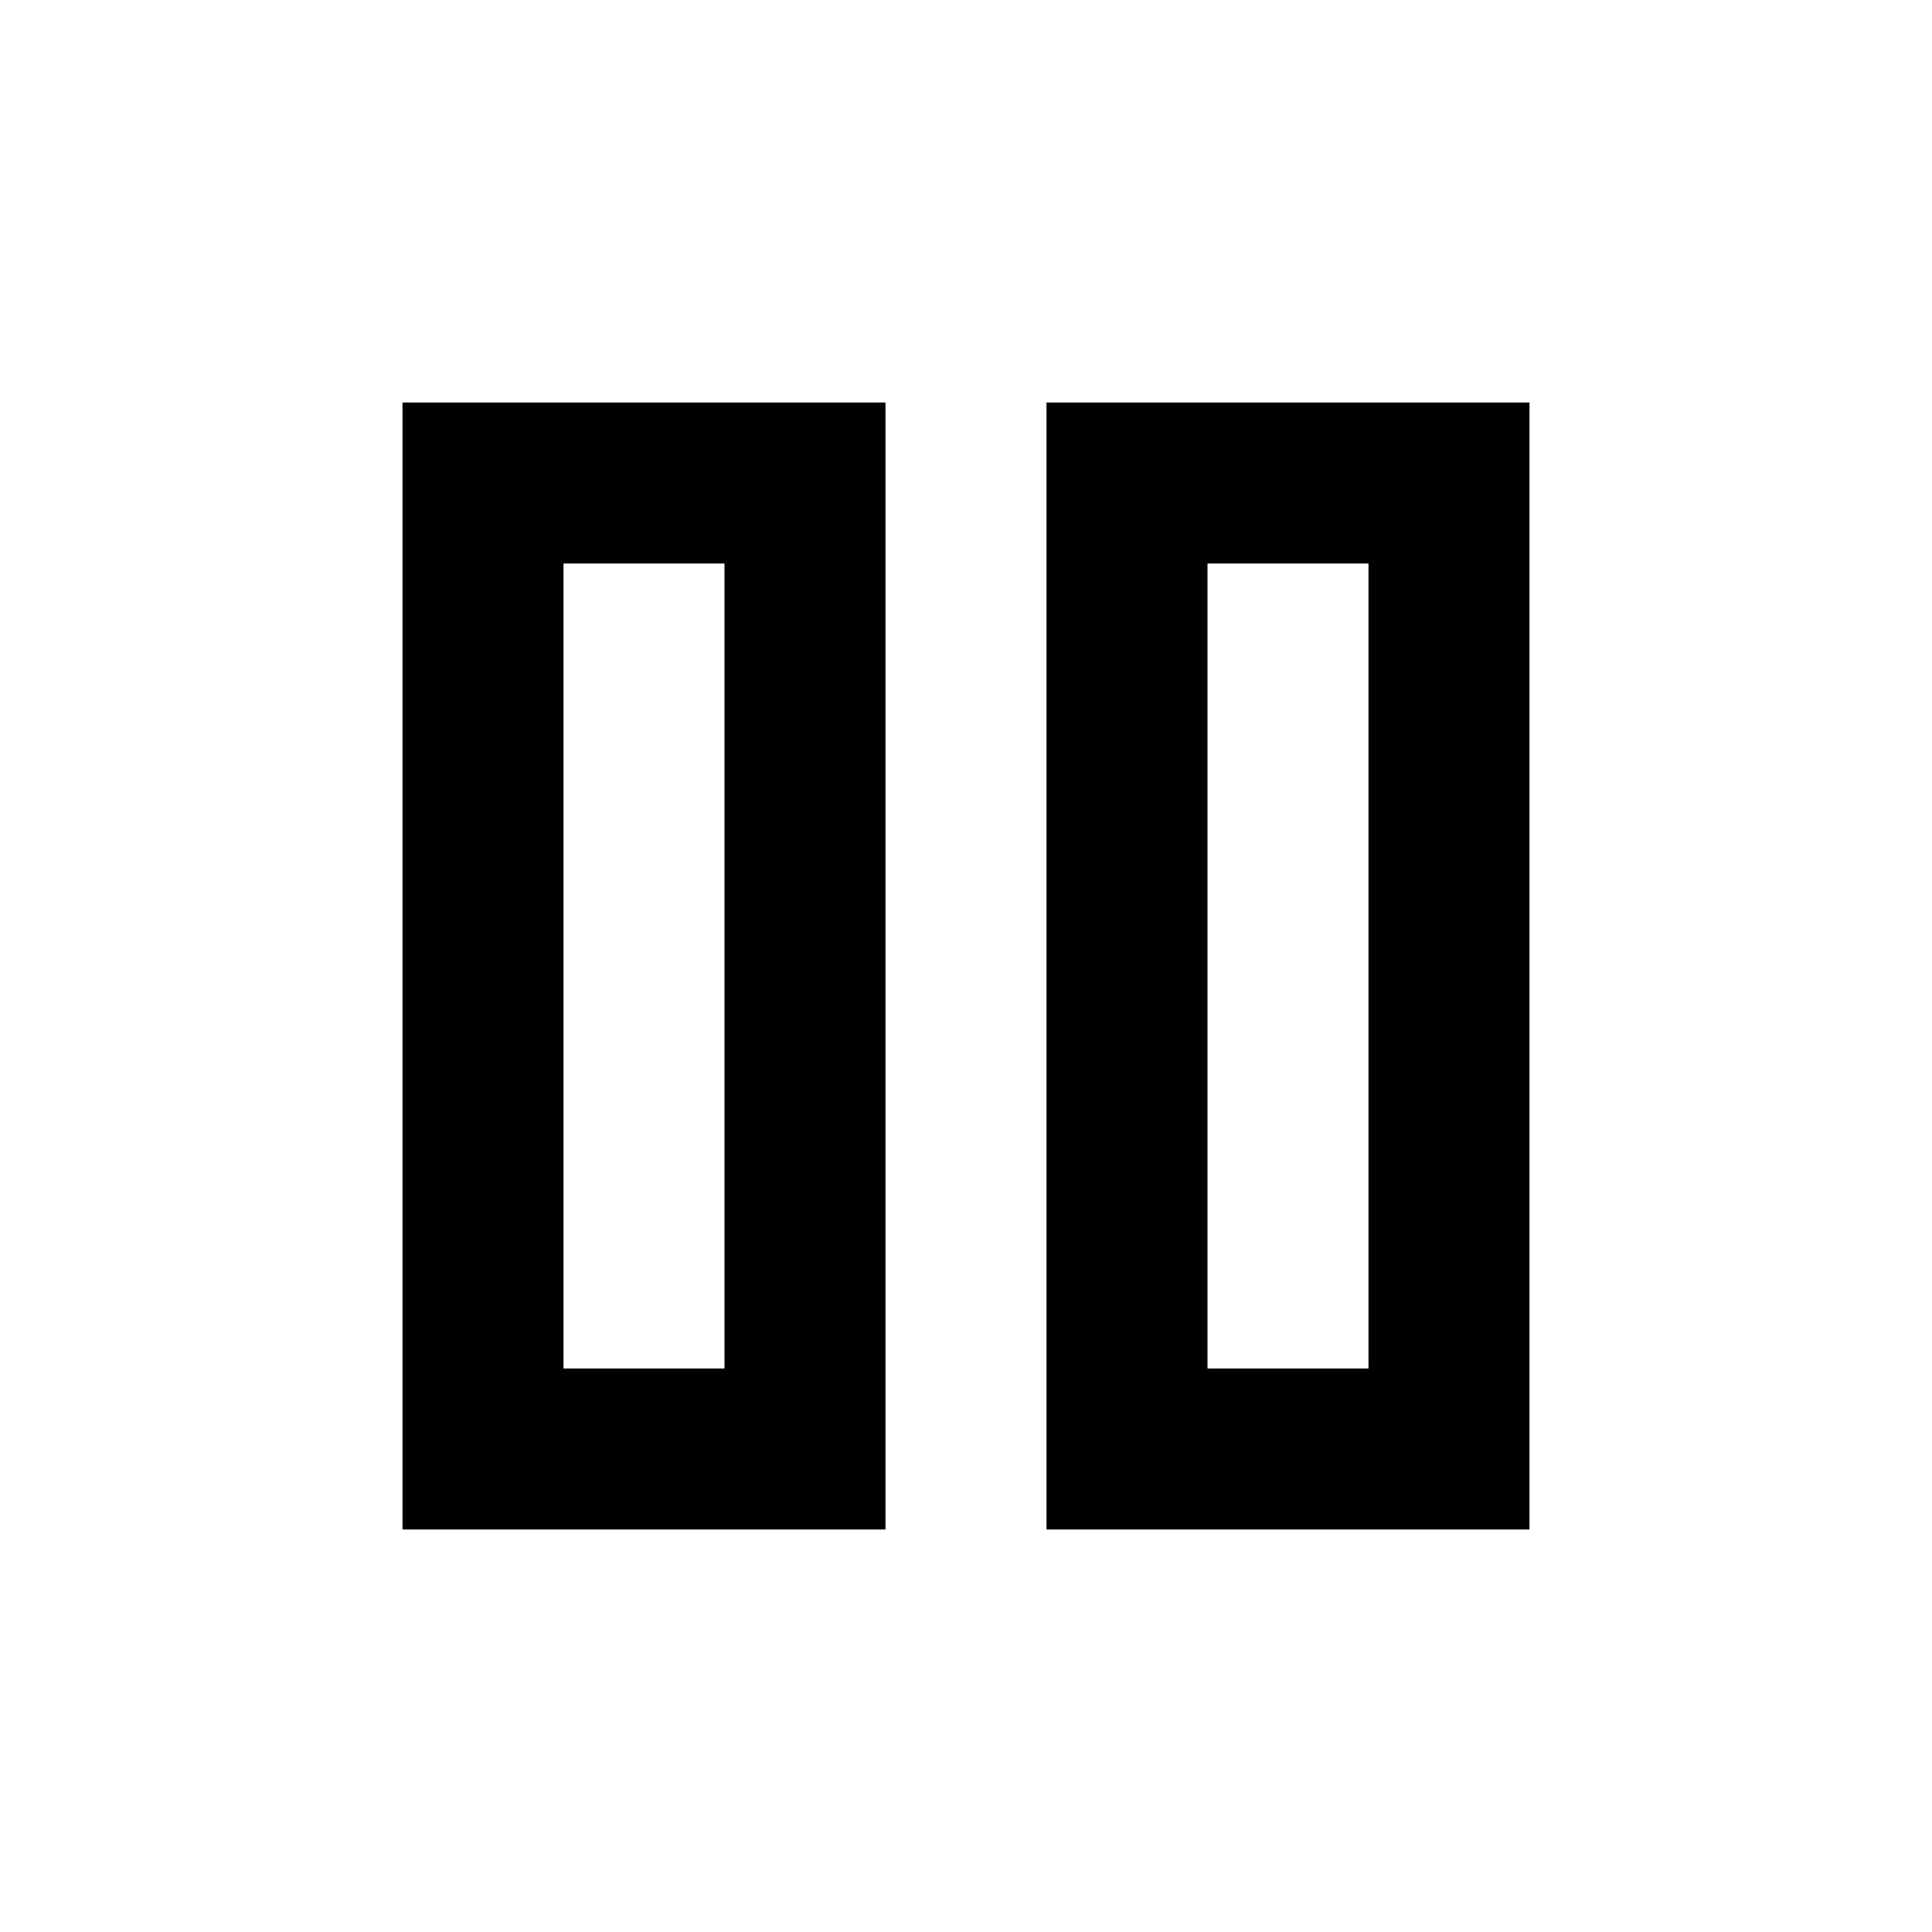
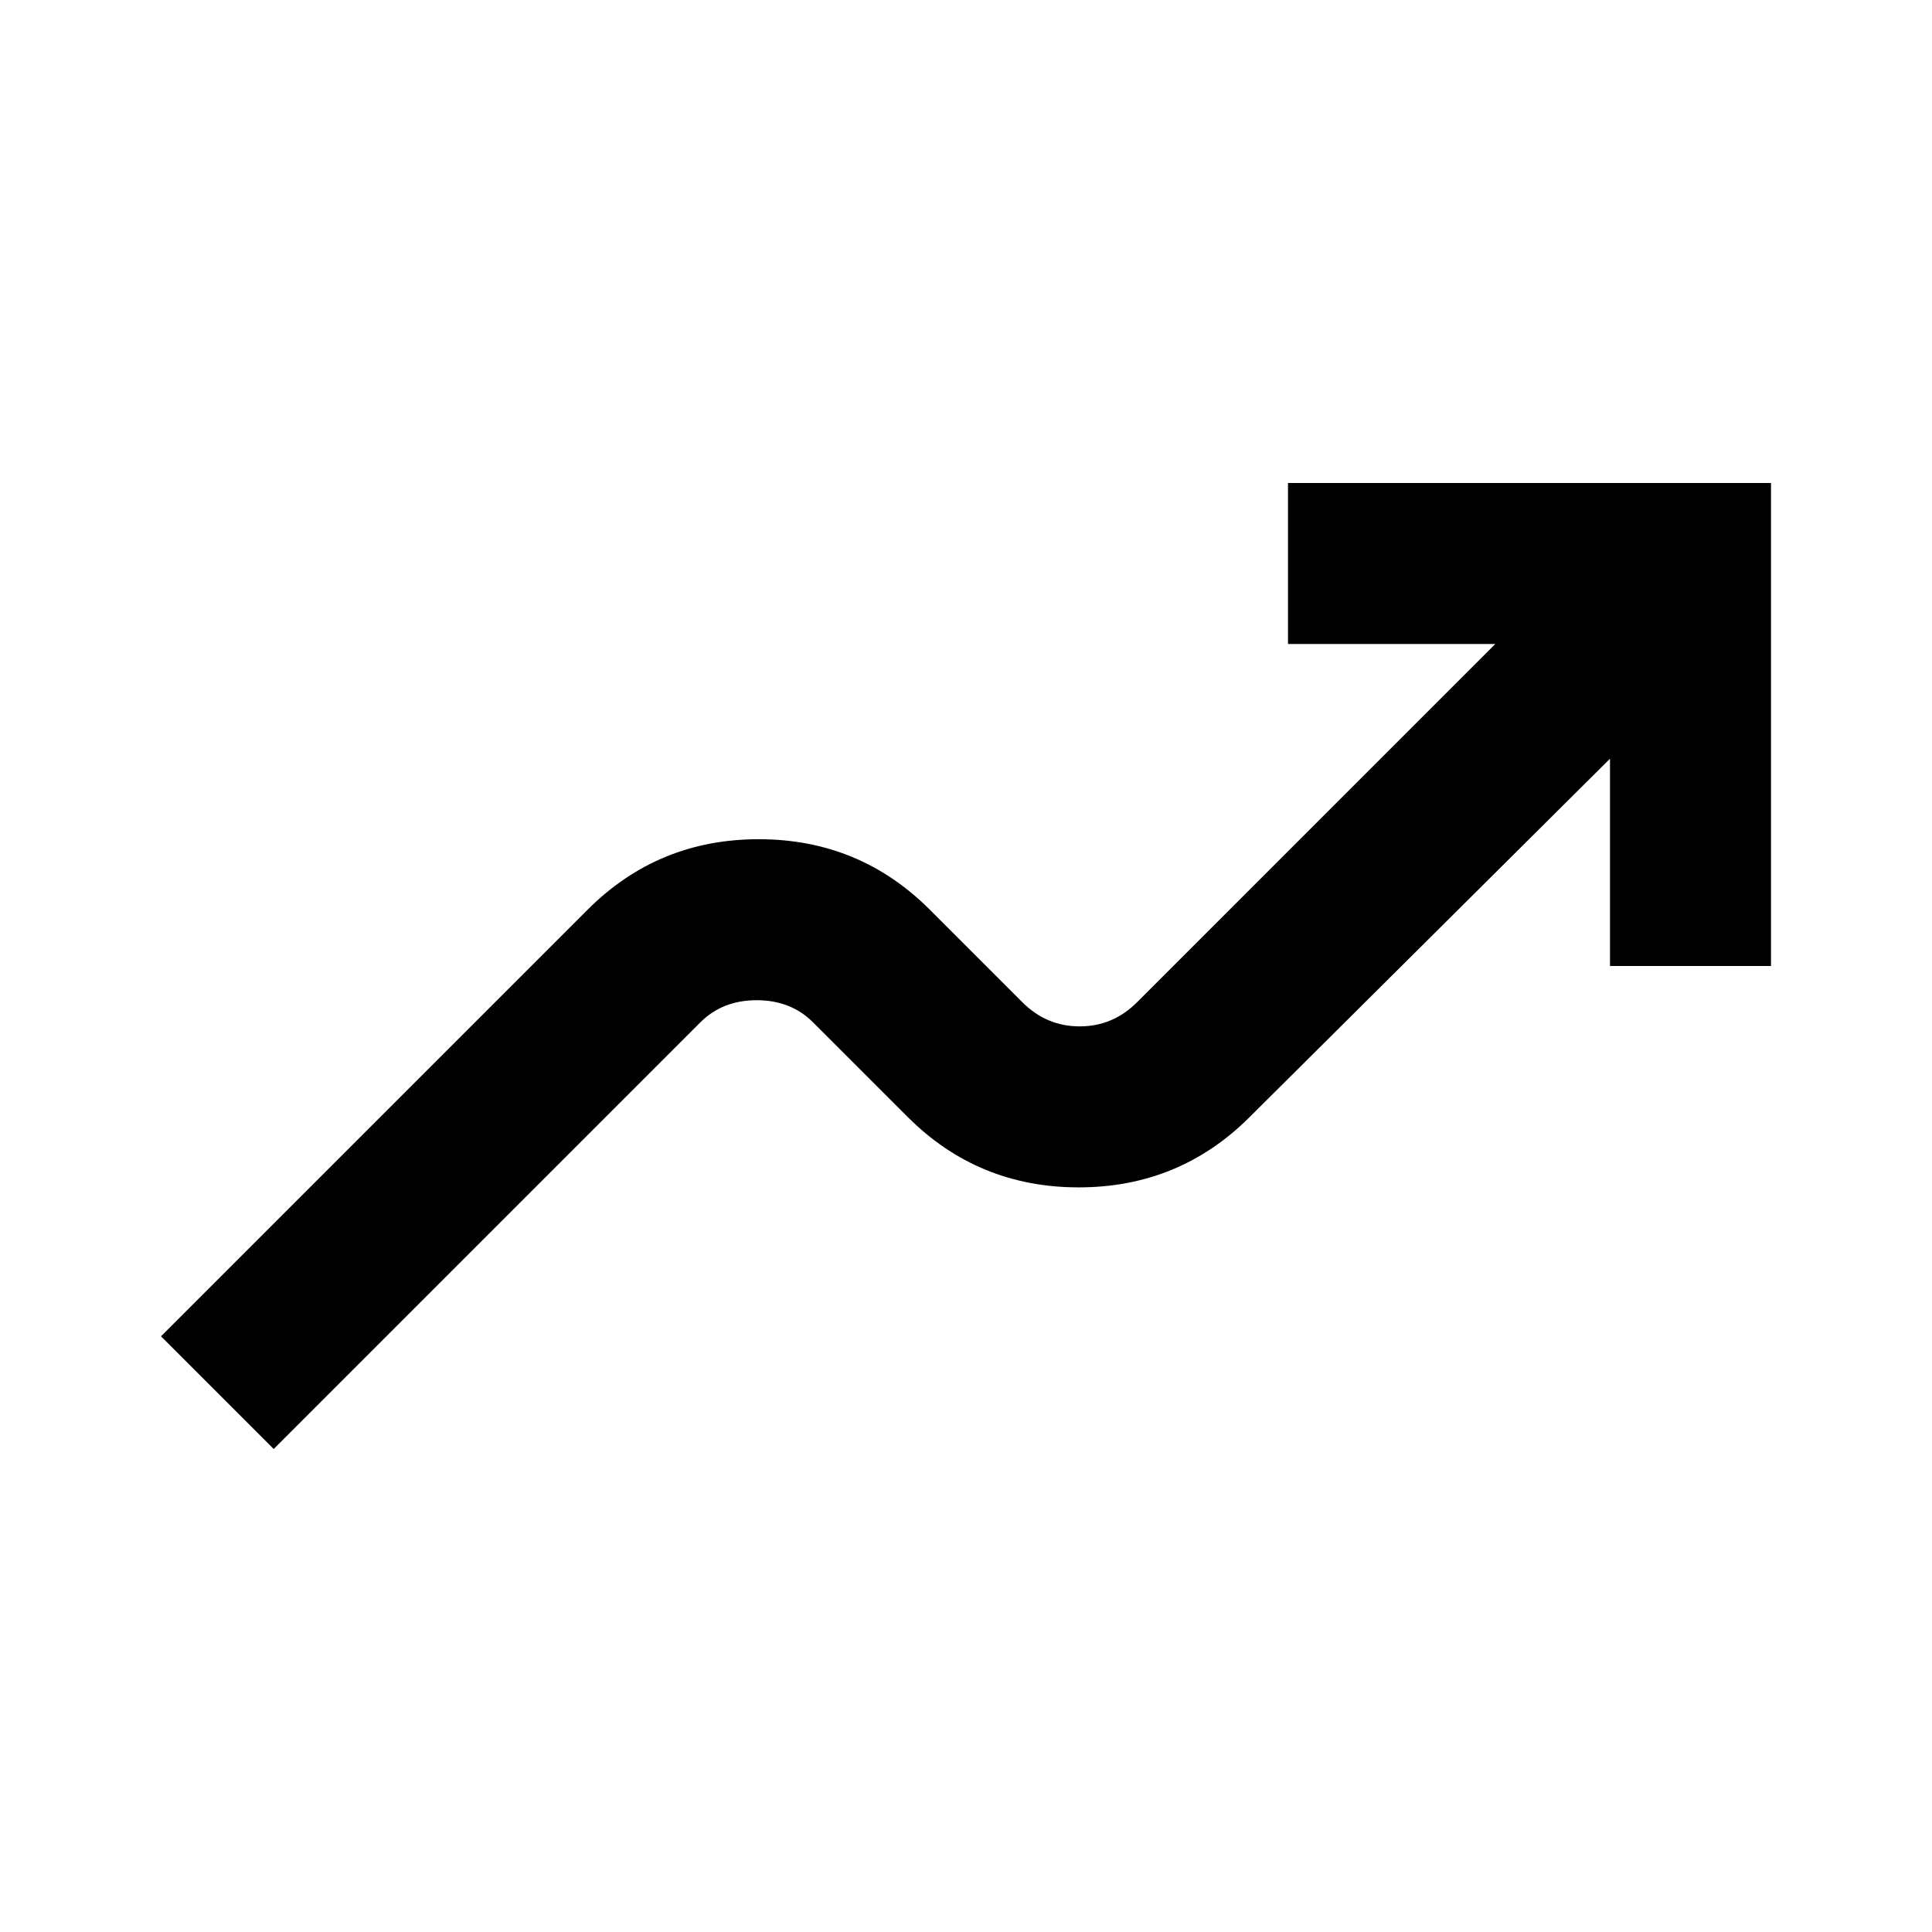
<svg xmlns="http://www.w3.org/2000/svg" height="24px" viewBox="0 -960 960 960" width="24px" fill="#000000" version="1.1" id="svg1">
  <defs id="defs1" />
-   <path d="M520-200v-560h240v560H520Zm-320 0v-560h240v560H200Zm400-80h80v-400h-80v400Zm-320 0h80v-400h-80v400Zm0-400v400-400Zm320 0v400-400Z" id="path1" />
+   <path d="m136-240-56-56 212-212q35-35 85-35t85 35l46 46q12 12 28.5 12t28.5-12l178-178H640v-80h240v240h-80v-103L621-405q-35 35-85 35t-85-35l-47-47q-11-11-28-11t-28 11L136-240Z" id="path1" />
</svg>
